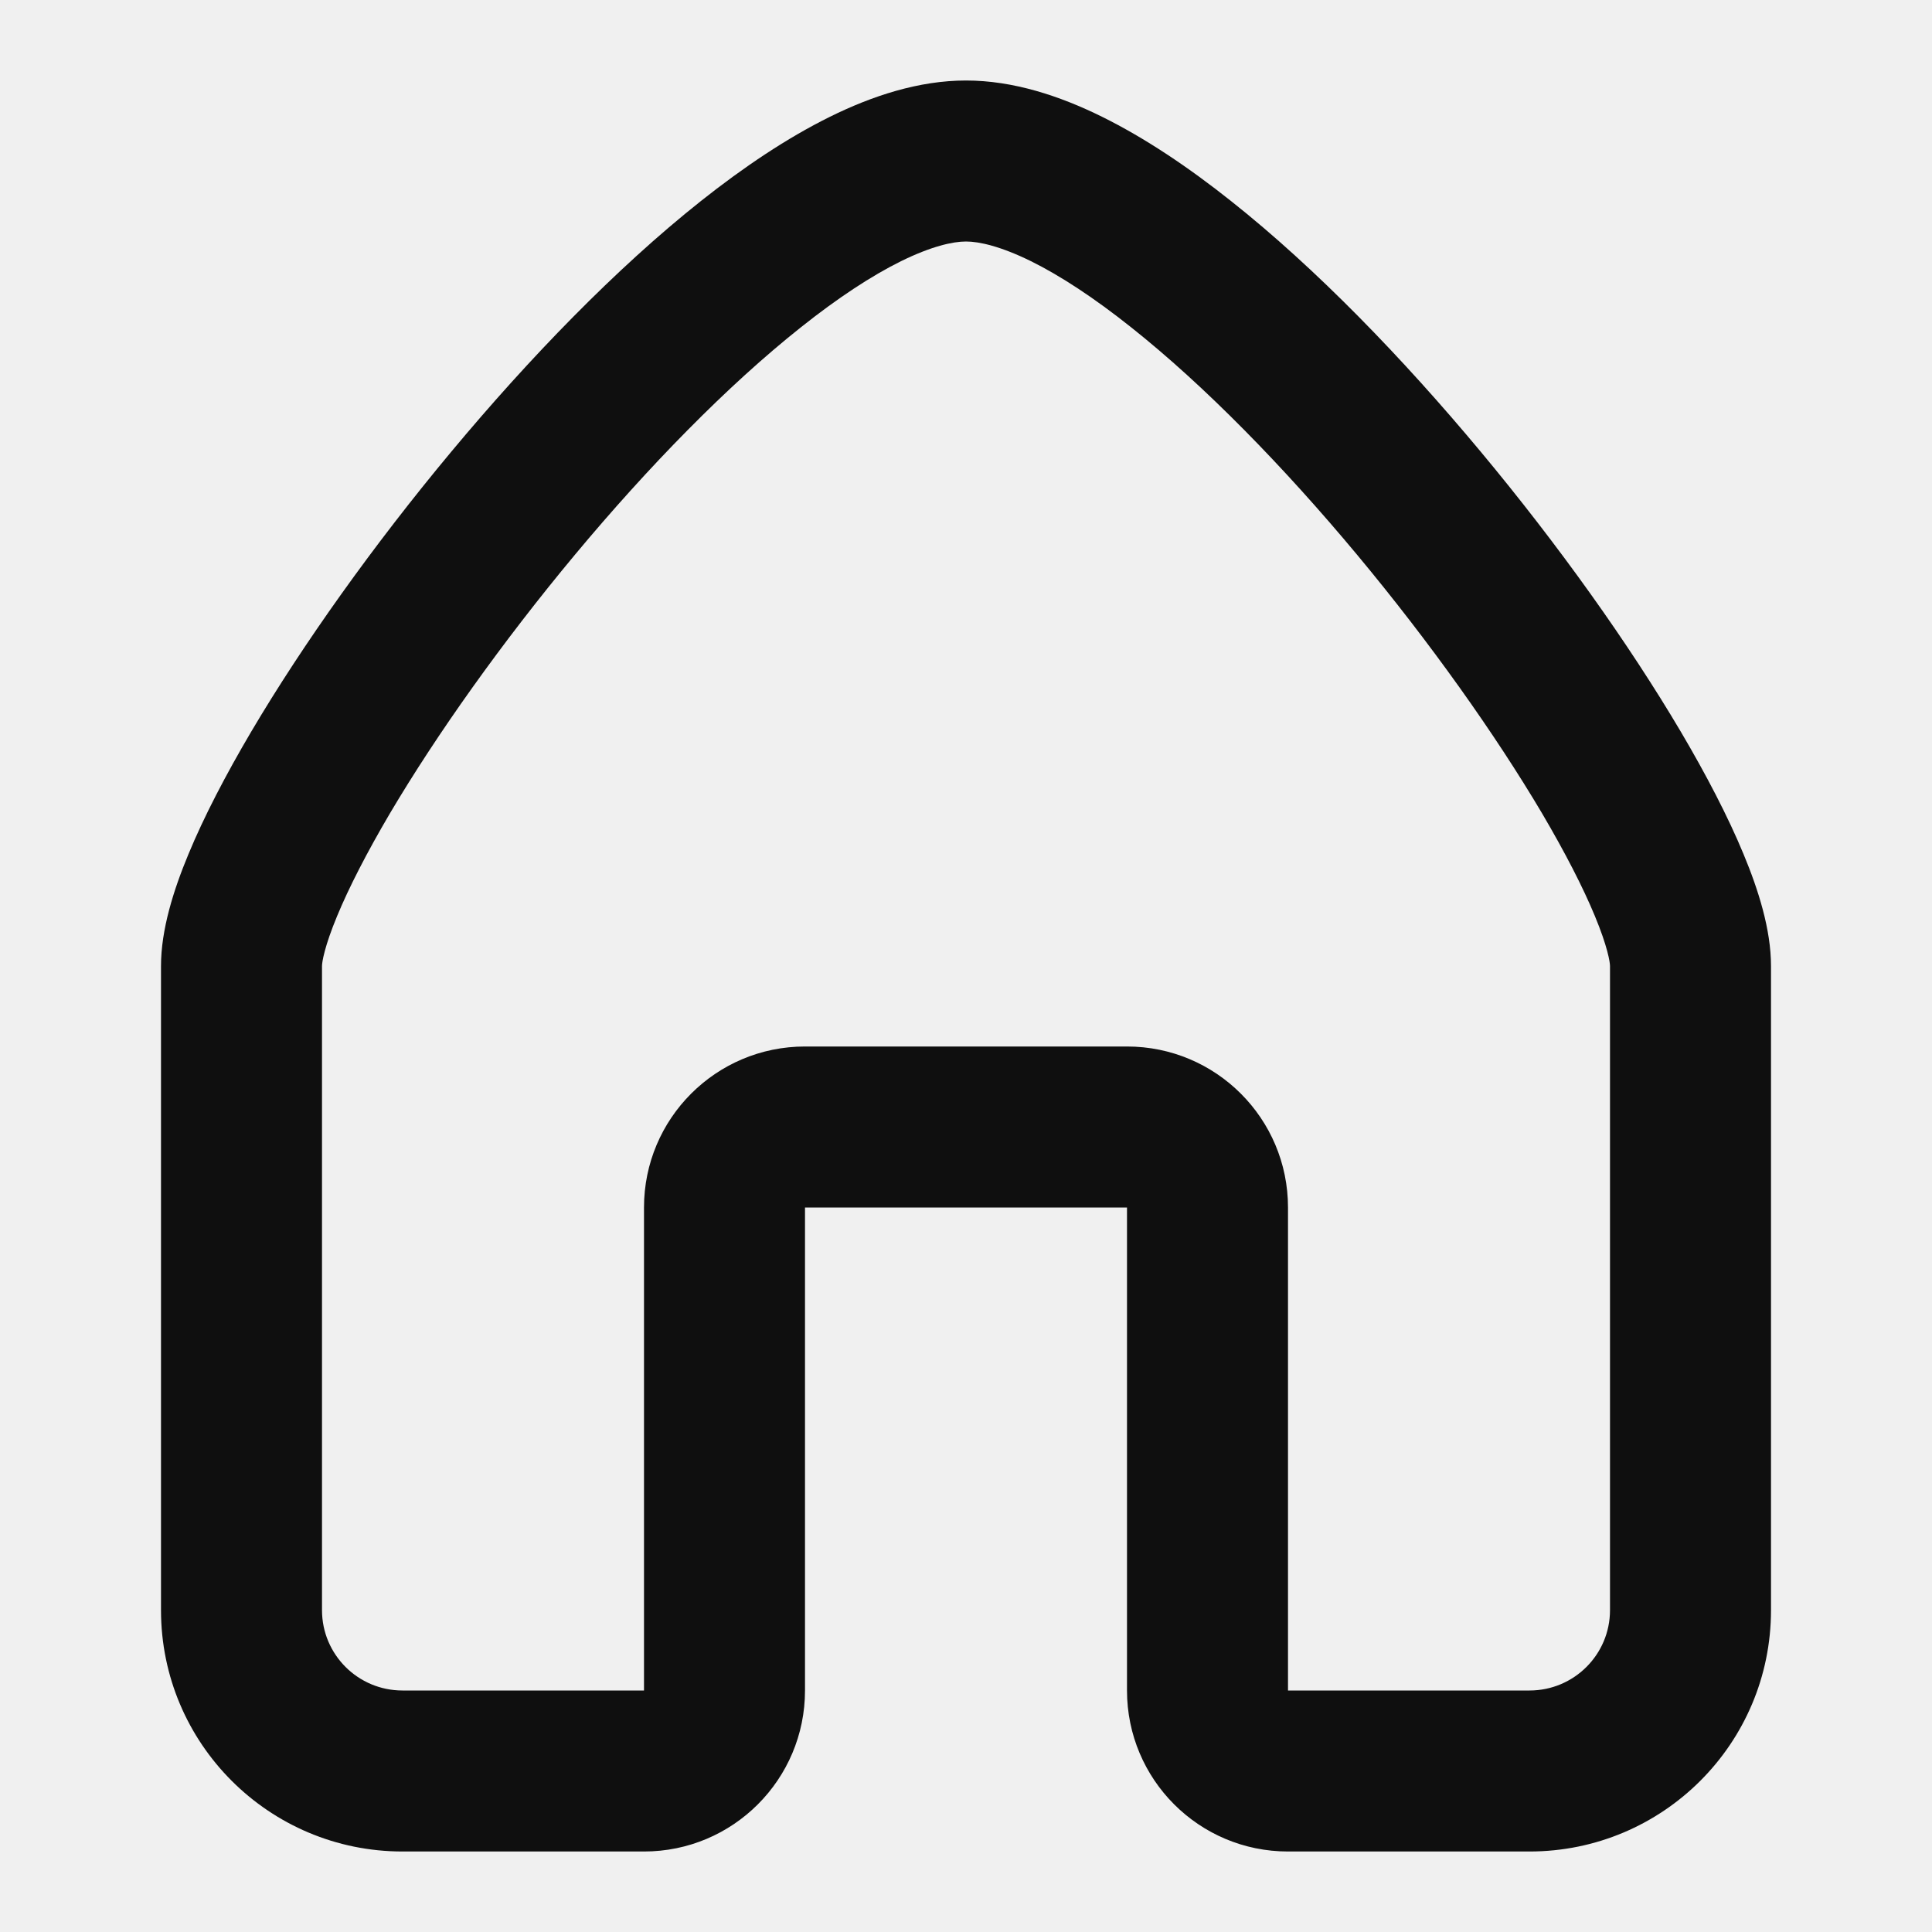
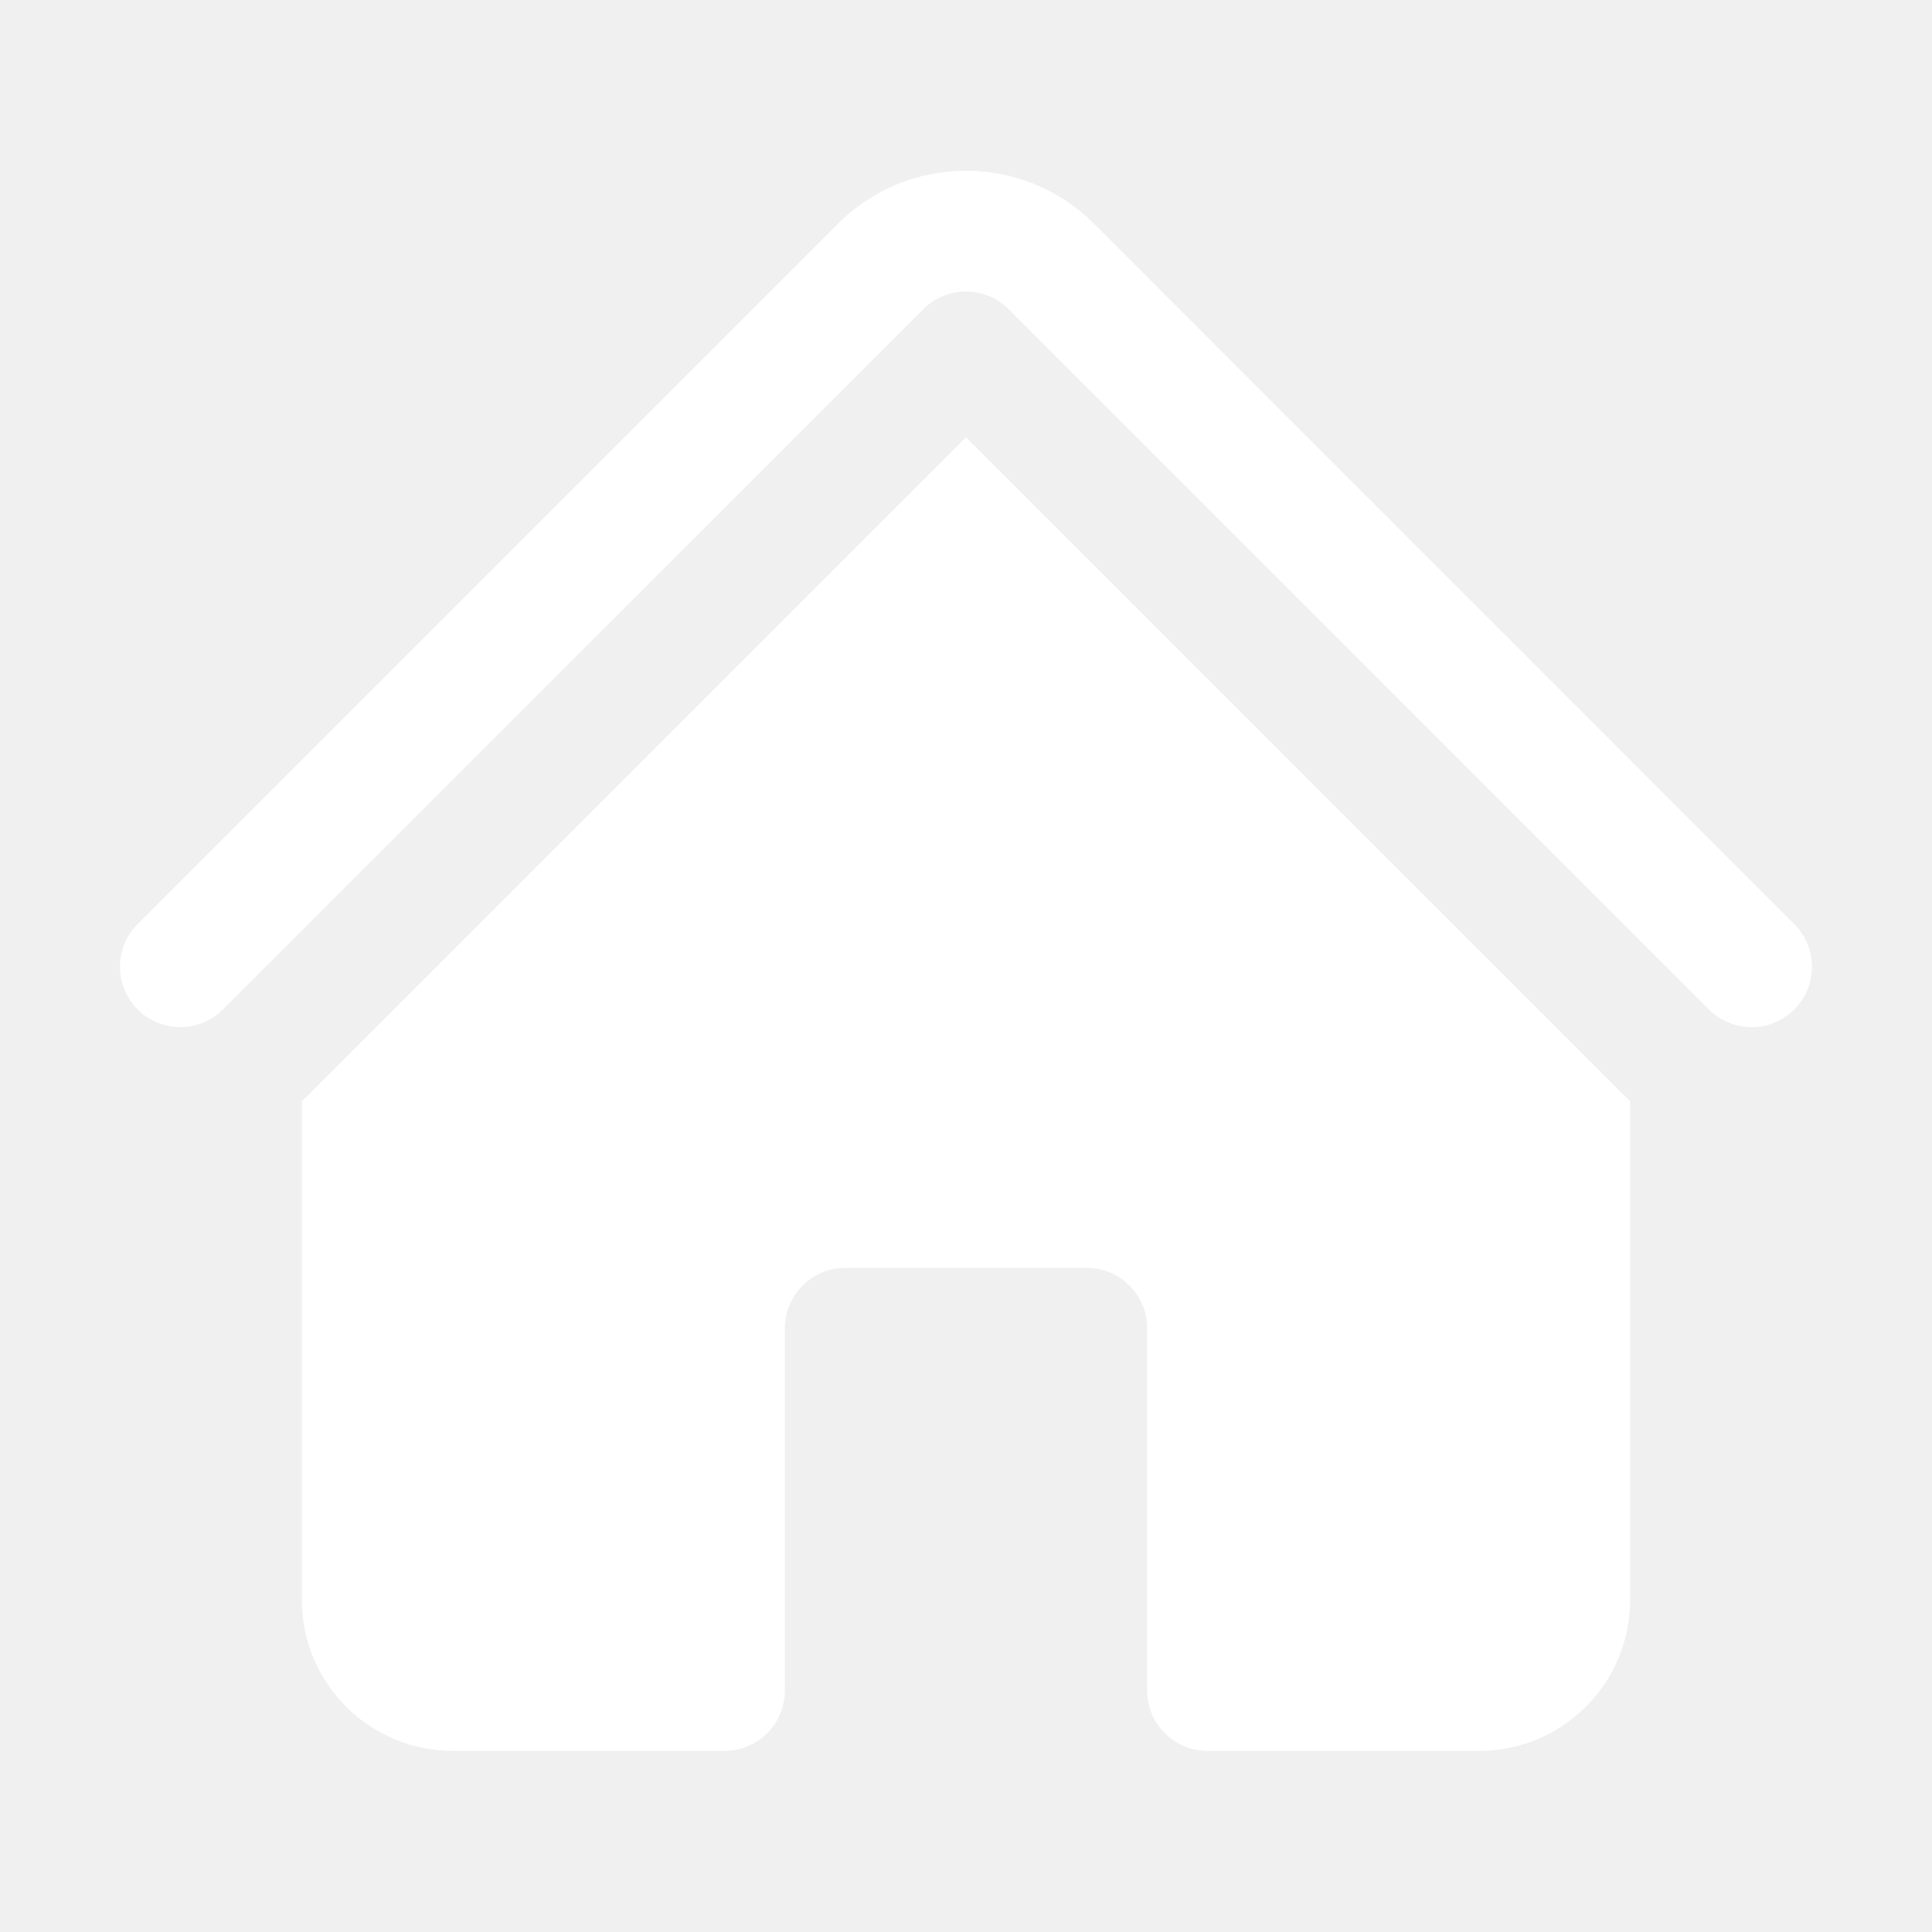
- <svg xmlns="http://www.w3.org/2000/svg" width="800px" height="800px" viewBox="0 0 24 24" fill="none">
-   <path fill-rule="evenodd" clip-rule="evenodd" d="M4.188 11.379C4.03 11.759 4 11.953 4 12V20.002C4 20.553 4.447 21 5 21H8V15C8 13.895 8.895 13 10 13H14C15.105 13 16 13.895 16 15V21H19C19.553 21 20 20.553 20 20.002V12C20 11.953 19.97 11.759 19.812 11.379C19.666 11.026 19.444 10.593 19.155 10.102C18.576 9.124 17.765 7.98 16.857 6.89C15.947 5.798 14.964 4.79 14.05 4.065C13.594 3.702 13.174 3.426 12.806 3.244C12.429 3.059 12.164 3 12 3C11.836 3 11.571 3.059 11.194 3.244C10.826 3.426 10.406 3.702 9.95 4.065C9.036 4.79 8.053 5.798 7.143 6.89C6.235 7.98 5.424 9.124 4.845 10.102C4.556 10.593 4.334 11.026 4.188 11.379ZM10.309 1.451C10.835 1.191 11.414 1 12 1C12.586 1 13.165 1.191 13.691 1.451C14.225 1.715 14.766 2.079 15.293 2.498C16.349 3.335 17.428 4.452 18.393 5.61C19.36 6.77 20.236 8.001 20.877 9.085C21.196 9.626 21.467 10.146 21.66 10.613C21.843 11.053 22 11.547 22 12V20.002C22 21.66 20.656 23 19 23H16C14.895 23 14 22.105 14 21V15H10V21C10 22.105 9.105 23 8 23H5C3.344 23 2 21.66 2 20.002V12C2 11.547 2.157 11.053 2.34 10.613C2.533 10.146 2.804 9.626 3.123 9.085C3.764 8.001 4.64 6.77 5.607 5.61C6.572 4.452 7.651 3.335 8.706 2.498C9.234 2.079 9.775 1.715 10.309 1.451Z" fill="#0F0F0F" />
+ <svg xmlns="http://www.w3.org/2000/svg" viewBox="0 0 24 24" fill="#fff" class="w-6 h-6">
+   <path d="M11.47 3.841a.75.75 0 0 1 1.06 0l8.69 8.69a.75.75 0 1 0 1.06-1.061l-8.689-8.69a2.25 2.25 0 0 0-3.182 0l-8.69 8.69a.75.75 0 1 0 1.061 1.06l8.69-8.689Z" />
+   <path d="m12 5.432 8.159 8.159c.03.03.06.058.091.086v6.198c0 1.035-.84 1.875-1.875 1.875H15a.75.75 0 0 1-.75-.75v-4.5a.75.75 0 0 0-.75-.75h-3a.75.75 0 0 0-.75.75V21a.75.75 0 0 1-.75.75H5.625a1.875 1.875 0 0 1-1.875-1.875v-6.198a2.29 2.29 0 0 0 .091-.086L12 5.432Z" />
</svg>
